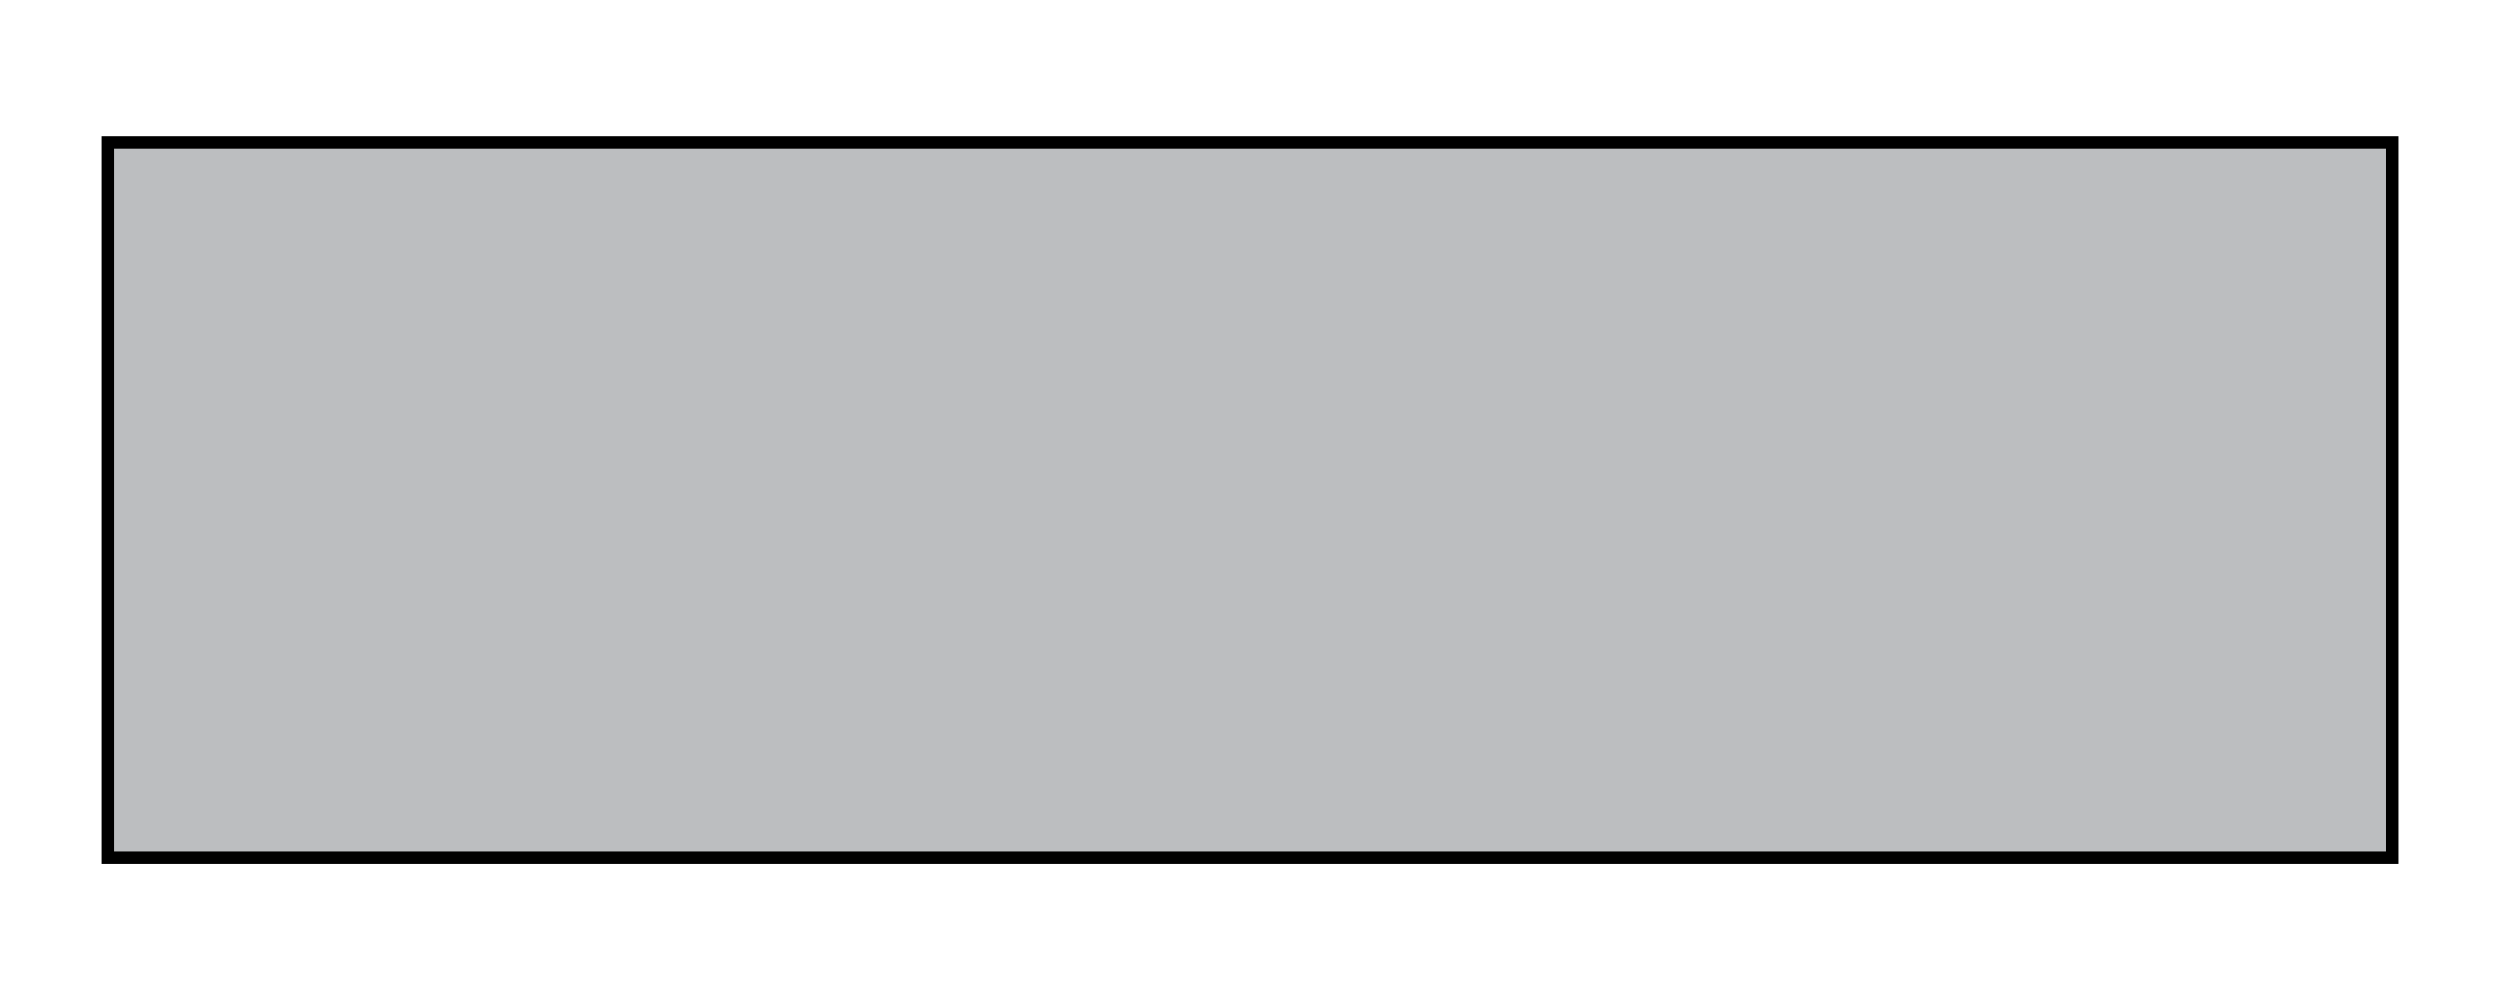
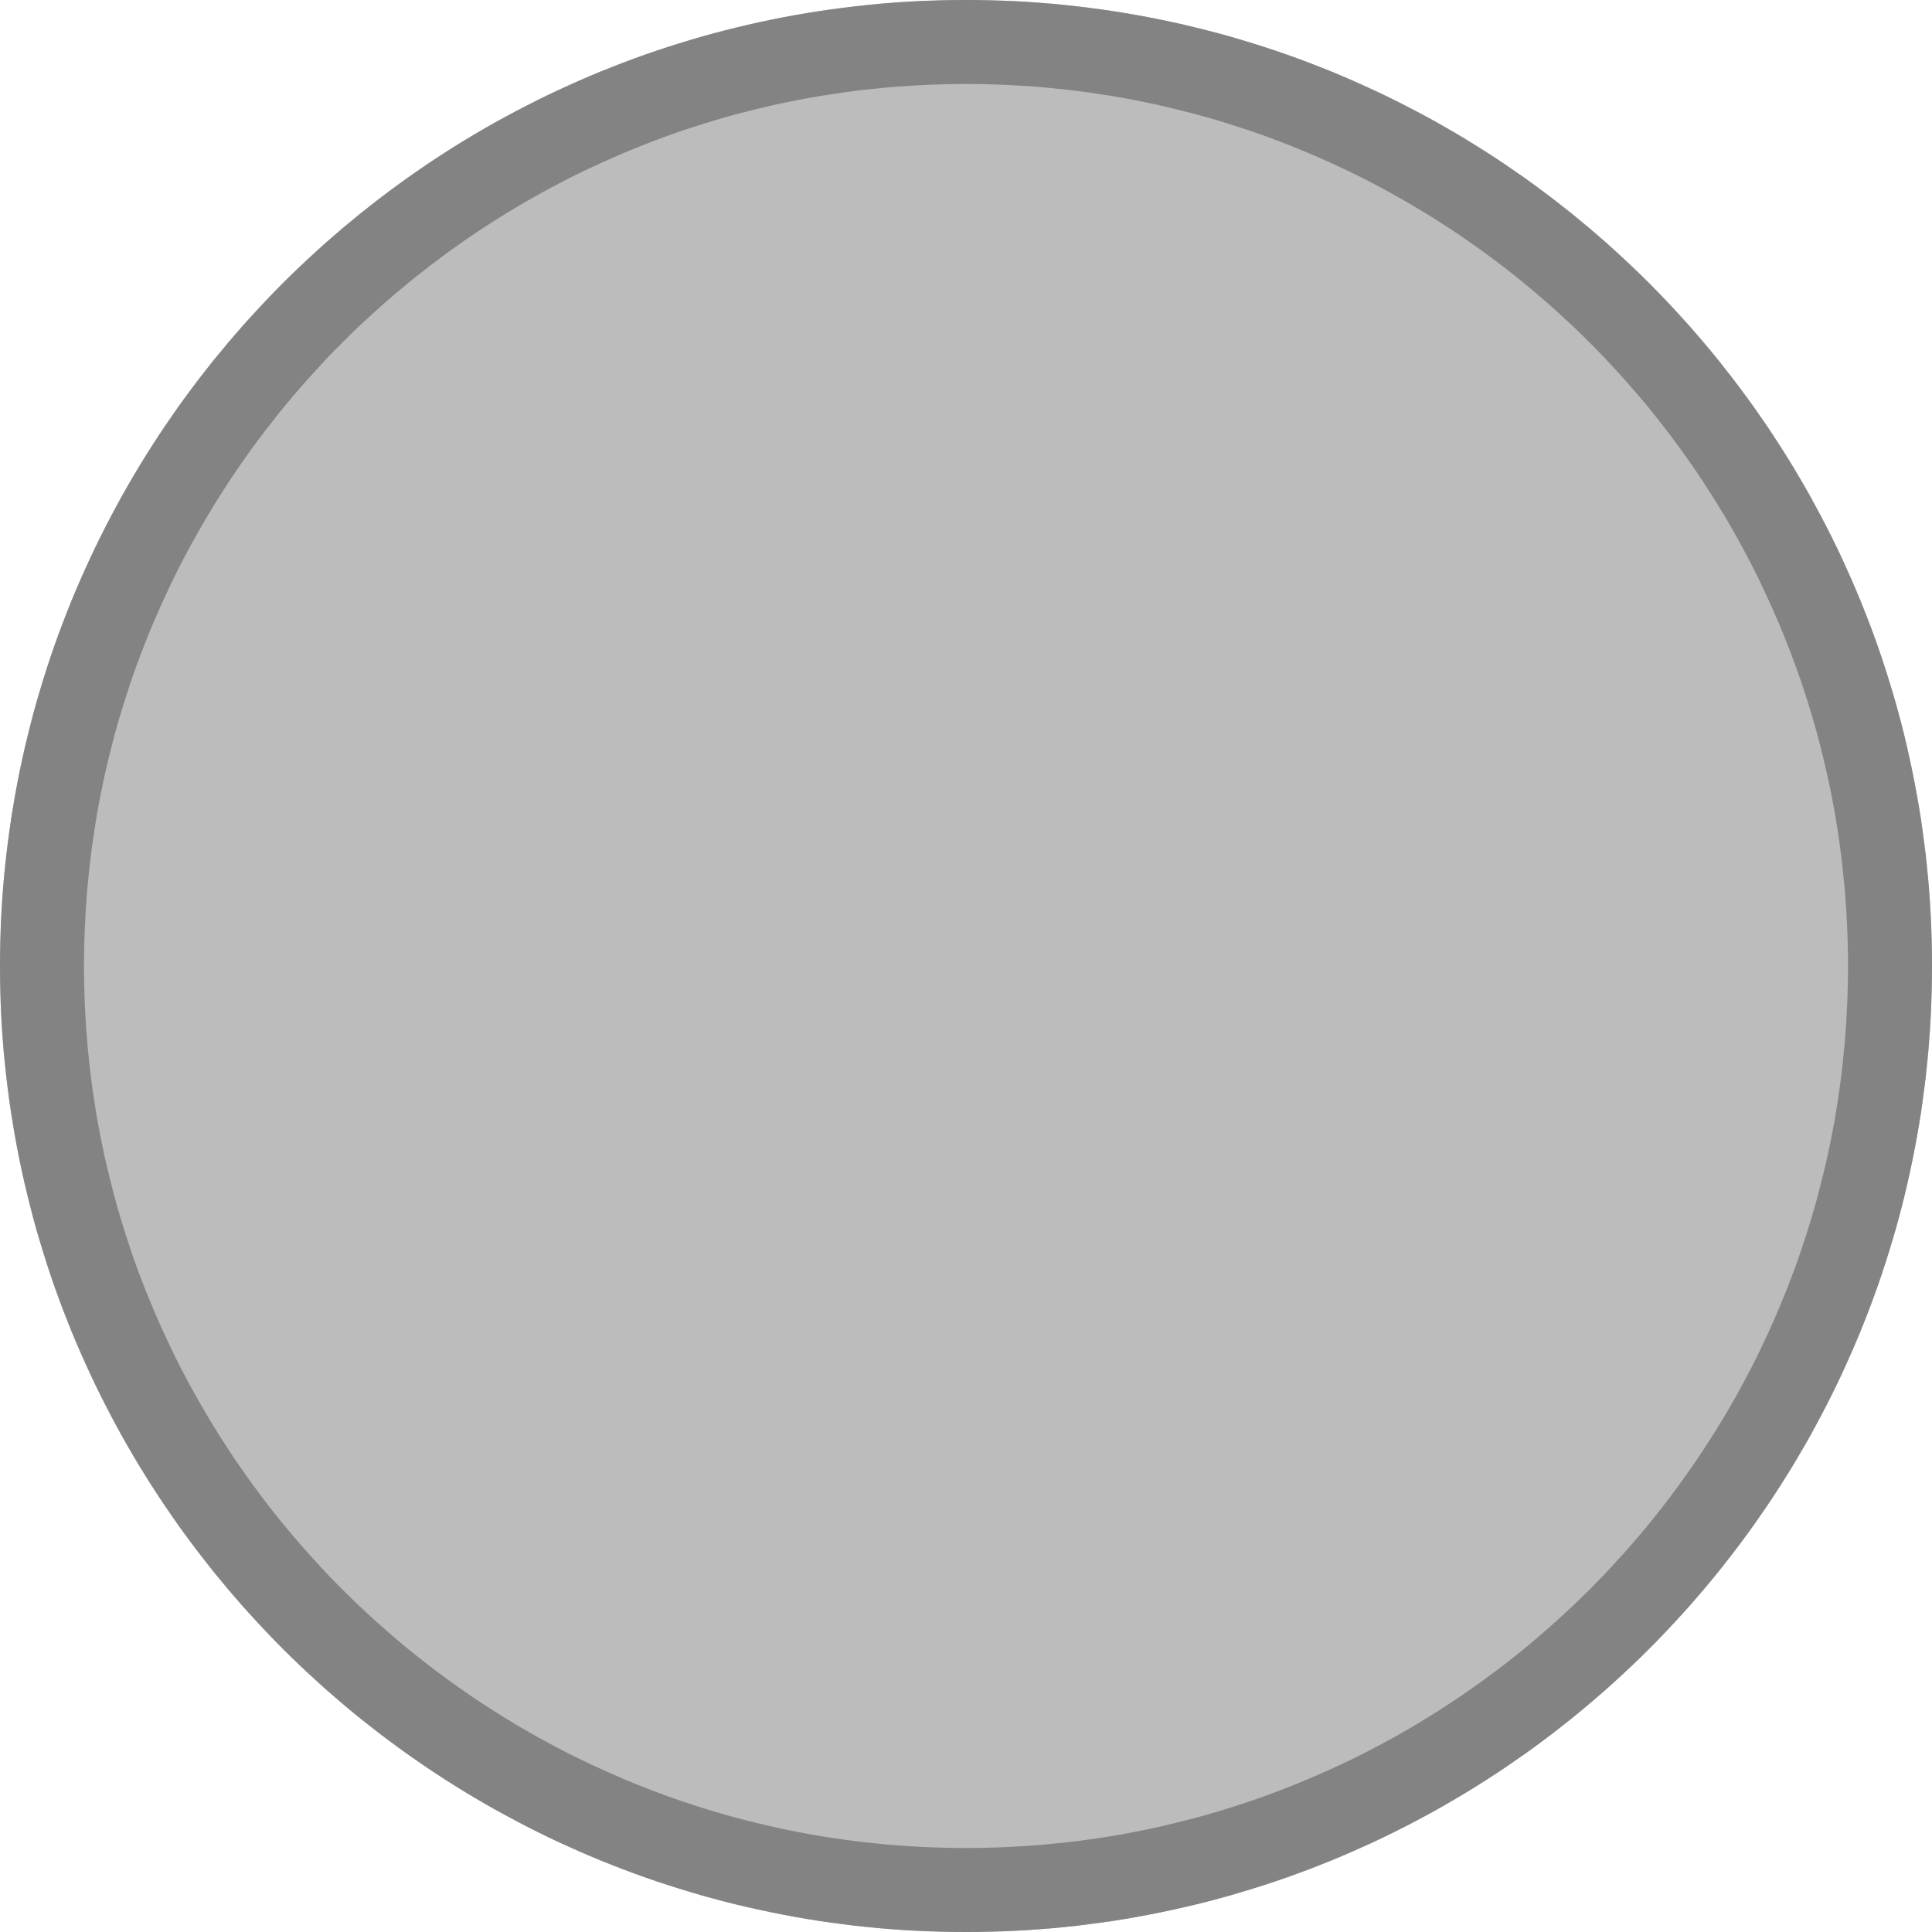
- <svg xmlns="http://www.w3.org/2000/svg" version="1.1" x="0px" y="0px" width="56.69px" height="22.68px" viewBox="0 0 56.69 22.68" enable-background="new 0 0 56.69 22.68" xml:space="preserve">
-   <g id="Layer_1">
-     <rect x="2.445" y="3.23" fill="#BCBEC0" stroke="#000000" stroke-width="0.283" stroke-miterlimit="10" width="51.801" height="16.219" />
-     <path fill="#E6E7E8" stroke="#000000" stroke-width="0.283" stroke-miterlimit="10" d="M23.284,19.056" />
-     <path fill="#E6E7E8" stroke="#000000" stroke-width="0.283" stroke-miterlimit="10" d="M19.906,3.23" />
+ <svg xmlns="http://www.w3.org/2000/svg" width="100%" height="100%" viewBox="0 0 22 22" version="1.1" xml:space="preserve" style="fill-rule:evenodd;clip-rule:evenodd;stroke-linejoin:round;stroke-miterlimit:1.414;">
+   <g id="Calque1">
+     <circle cx="11" cy="11" r="11" style="fill:#bcbcbc;" />
+     <path d="M11,22l-0.142,-0.001l-0.142,-0.003l-0.141,-0.004l-0.141,-0.006l-0.14,-0.008l-0.14,-0.01l-0.139,-0.011l-0.139,-0.014l-0.139,-0.014l-0.137,-0.018l-0.138,-0.018l-0.136,-0.019l-0.136,-0.022l-0.136,-0.024l-0.135,-0.025l-0.135,-0.027l-0.133,-0.028l-0.134,-0.03l-0.133,-0.031l-0.132,-0.033l-0.131,-0.035l-0.131,-0.036l-0.13,-0.039l-0.129,-0.039l-0.129,-0.041l-0.128,-0.042l-0.128,-0.044l-0.127,-0.046l-0.126,-0.047l-0.124,-0.049l-0.125,-0.049l-0.124,-0.052l-0.123,-0.053l-0.122,-0.055l-0.122,-0.055l-0.12,-0.057l-0.12,-0.059l-0.119,-0.06l-0.118,-0.062l-0.117,-0.063l-0.117,-0.063l-0.115,-0.066l-0.115,-0.067l-0.114,-0.068l-0.113,-0.07l-0.112,-0.071l-0.111,-0.072l-0.11,-0.073l-0.109,-0.076l-0.109,-0.075l-0.107,-0.078l-0.107,-0.079l-0.105,-0.079l-0.104,-0.082l-0.104,-0.081l-0.102,-0.084l-0.102,-0.085l-0.1,-0.086l-0.099,-0.086l-0.098,-0.089l-0.098,-0.09l-0.096,-0.09l-0.095,-0.091l-0.094,-0.093l-0.093,-0.094l-0.091,-0.095l-0.09,-0.096l-0.09,-0.098l-0.089,-0.098l-0.086,-0.099l-0.086,-0.1l-0.084,-0.102l-0.085,-0.102l-0.081,-0.104l-0.082,-0.104l-0.079,-0.105l-0.079,-0.106l-0.078,-0.108l-0.075,-0.109l-0.076,-0.109l-0.073,-0.11l-0.072,-0.111l-0.071,-0.112l-0.07,-0.113l-0.068,-0.114l-0.067,-0.115l-0.066,-0.115l-0.063,-0.116l-0.063,-0.118l-0.061,-0.118l-0.061,-0.119l-0.059,-0.12l-0.056,-0.12l-0.056,-0.122l-0.055,-0.122l-0.053,-0.123l-0.052,-0.124l-0.049,-0.124l-0.049,-0.125l-0.047,-0.126l-0.046,-0.127l-0.044,-0.128l-0.042,-0.128l-0.041,-0.129l-0.039,-0.129l-0.039,-0.13l-0.036,-0.131l-0.034,-0.131l-0.033,-0.132l-0.032,-0.133l-0.03,-0.134l-0.028,-0.133l-0.027,-0.135l-0.025,-0.135l-0.023,-0.136l-0.022,-0.136l-0.02,-0.136l-0.018,-0.138l-0.017,-0.137l-0.015,-0.139l-0.014,-0.139l-0.011,-0.139l-0.01,-0.14l-0.008,-0.14l-0.006,-0.141l-0.004,-0.141l-0.003,-0.142l-0.001,-0.142l0.001,-0.142l0.003,-0.142l0.004,-0.141l0.006,-0.141l0.008,-0.14l0.01,-0.14l0.011,-0.139l0.014,-0.139l0.015,-0.139l0.017,-0.137l0.018,-0.138l0.02,-0.136l0.022,-0.136l0.023,-0.136l0.025,-0.135l0.027,-0.135l0.028,-0.133l0.03,-0.134l0.032,-0.133l0.033,-0.132l0.034,-0.131l0.036,-0.131l0.039,-0.13l0.039,-0.129l0.041,-0.129l0.042,-0.128l0.044,-0.128l0.046,-0.127l0.047,-0.126l0.049,-0.124l0.049,-0.125l0.052,-0.124l0.053,-0.123l0.055,-0.122l0.056,-0.122l0.056,-0.12l0.059,-0.12l0.061,-0.119l0.061,-0.118l0.063,-0.117l0.063,-0.117l0.066,-0.115l0.067,-0.115l0.068,-0.114l0.07,-0.113l0.071,-0.112l0.072,-0.111l0.073,-0.11l0.076,-0.109l0.075,-0.109l0.078,-0.107l0.079,-0.107l0.079,-0.105l0.082,-0.104l0.081,-0.104l0.085,-0.102l0.084,-0.102l0.086,-0.1l0.086,-0.099l0.089,-0.098l0.09,-0.098l0.09,-0.096l0.091,-0.095l0.093,-0.094l0.094,-0.093l0.095,-0.091l0.096,-0.09l0.098,-0.09l0.098,-0.089l0.099,-0.086l0.1,-0.086l0.102,-0.084l0.102,-0.085l0.104,-0.081l0.104,-0.082l0.105,-0.079l0.107,-0.079l0.107,-0.078l0.109,-0.075l0.109,-0.076l0.11,-0.073l0.111,-0.072l0.112,-0.071l0.113,-0.07l0.114,-0.068l0.115,-0.067l0.115,-0.066l0.117,-0.063l0.117,-0.063l0.118,-0.061l0.119,-0.061l0.12,-0.059l0.12,-0.056l0.122,-0.056l0.122,-0.055l0.123,-0.053l0.124,-0.052l0.125,-0.049l0.124,-0.049l0.126,-0.047l0.127,-0.046l0.128,-0.044l0.128,-0.042l0.129,-0.041l0.129,-0.039l0.13,-0.039l0.131,-0.036l0.131,-0.034l0.132,-0.033l0.133,-0.032l0.134,-0.03l0.133,-0.028l0.135,-0.027l0.135,-0.025l0.136,-0.023l0.136,-0.022l0.136,-0.02l0.138,-0.018l0.137,-0.017l0.139,-0.015l0.139,-0.014l0.139,-0.011l0.14,-0.01l0.14,-0.008l0.141,-0.006l0.141,-0.004l0.142,-0.003l0.142,-0.001l0.142,0.001l0.142,0.003l0.141,0.004l0.141,0.006l0.14,0.008l0.14,0.01l0.139,0.011l0.139,0.014l0.139,0.015l0.137,0.017l0.138,0.018l0.136,0.02l0.136,0.022l0.136,0.023l0.135,0.025l0.135,0.027l0.133,0.028l0.134,0.03l0.133,0.032l0.132,0.033l0.131,0.034l0.131,0.036l0.13,0.039l0.129,0.039l0.129,0.041l0.128,0.042l0.128,0.044l0.127,0.046l0.126,0.047l0.125,0.049l0.124,0.049l0.124,0.052l0.123,0.053l0.122,0.055l0.122,0.056l0.12,0.056l0.12,0.059l0.119,0.061l0.118,0.061l0.118,0.063l0.116,0.063l0.115,0.066l0.115,0.067l0.114,0.068l0.113,0.07l0.112,0.071l0.111,0.072l0.11,0.073l0.109,0.076l0.109,0.075l0.108,0.078l0.106,0.079l0.105,0.079l0.104,0.082l0.104,0.081l0.102,0.085l0.102,0.084l0.1,0.086l0.099,0.086l0.098,0.089l0.098,0.09l0.096,0.09l0.095,0.091l0.094,0.093l0.093,0.094l0.091,0.095l0.09,0.096l0.09,0.098l0.089,0.098l0.086,0.099l0.086,0.1l0.085,0.102l0.084,0.102l0.081,0.104l0.082,0.104l0.079,0.105l0.079,0.107l0.078,0.107l0.075,0.109l0.076,0.109l0.073,0.11l0.072,0.111l0.071,0.112l0.07,0.113l0.068,0.114l0.067,0.115l0.066,0.115l0.063,0.117l0.063,0.117l0.062,0.118l0.06,0.119l0.059,0.12l0.057,0.12l0.055,0.122l0.055,0.122l0.053,0.123l0.052,0.124l0.049,0.125l0.049,0.124l0.047,0.126l0.046,0.127l0.044,0.128l0.042,0.128l0.041,0.129l0.039,0.129l0.039,0.13l0.036,0.131l0.035,0.131l0.033,0.132l0.031,0.133l0.03,0.134l0.028,0.133l0.027,0.135l0.025,0.135l0.024,0.136l0.022,0.136l0.019,0.136l0.018,0.138l0.018,0.137l0.014,0.139l0.014,0.139l0.011,0.139l0.01,0.14l0.008,0.14l0.006,0.141l0.004,0.141l0.003,0.142l0.001,0.142l-0.001,0.142l-0.003,0.142l-0.004,0.141l-0.006,0.141l-0.008,0.14l-0.01,0.14l-0.011,0.139l-0.014,0.139l-0.014,0.139l-0.018,0.137l-0.018,0.138l-0.019,0.136l-0.022,0.136l-0.024,0.136l-0.025,0.135l-0.027,0.135l-0.028,0.133l-0.03,0.134l-0.031,0.133l-0.033,0.132l-0.035,0.131l-0.036,0.131l-0.039,0.13l-0.039,0.129l-0.041,0.129l-0.042,0.128l-0.044,0.128l-0.046,0.127l-0.047,0.126l-0.049,0.125l-0.049,0.124l-0.052,0.124l-0.053,0.123l-0.055,0.122l-0.055,0.122l-0.057,0.12l-0.059,0.12l-0.06,0.119l-0.062,0.118l-0.063,0.118l-0.063,0.116l-0.066,0.115l-0.067,0.115l-0.068,0.114l-0.07,0.113l-0.071,0.112l-0.072,0.111l-0.073,0.11l-0.076,0.109l-0.075,0.109l-0.078,0.108l-0.079,0.106l-0.079,0.105l-0.082,0.104l-0.081,0.104l-0.084,0.102l-0.085,0.102l-0.086,0.1l-0.086,0.099l-0.089,0.098l-0.09,0.098l-0.09,0.096l-0.091,0.095l-0.093,0.094l-0.094,0.093l-0.095,0.091l-0.096,0.09l-0.098,0.09l-0.098,0.089l-0.099,0.086l-0.1,0.086l-0.102,0.085l-0.102,0.084l-0.104,0.081l-0.104,0.082l-0.105,0.079l-0.106,0.079l-0.108,0.078l-0.109,0.075l-0.109,0.076l-0.11,0.073l-0.111,0.072l-0.112,0.071l-0.113,0.07l-0.114,0.068l-0.115,0.067l-0.115,0.066l-0.116,0.063l-0.118,0.063l-0.118,0.062l-0.119,0.06l-0.12,0.059l-0.12,0.057l-0.122,0.055l-0.122,0.055l-0.123,0.053l-0.124,0.052l-0.124,0.049l-0.125,0.049l-0.126,0.047l-0.127,0.046l-0.128,0.044l-0.128,0.042l-0.129,0.041l-0.129,0.039l-0.13,0.039l-0.131,0.036l-0.131,0.035l-0.132,0.033l-0.133,0.031l-0.134,0.03l-0.133,0.028l-0.135,0.027l-0.135,0.025l-0.136,0.024l-0.136,0.022l-0.136,0.019l-0.138,0.018l-0.137,0.018l-0.139,0.014l-0.139,0.014l-0.139,0.011l-0.14,0.01l-0.14,0.008l-0.141,0.006l-0.141,0.004l-0.142,0.003l-0.142,0.001ZM11,21.044l0.13,-0.001l0.129,-0.003l0.13,-0.004l0.128,-0.006l0.128,-0.007l0.128,-0.009l0.127,-0.01l0.127,-0.013l0.126,-0.013l0.126,-0.015l0.126,-0.017l0.125,-0.018l0.124,-0.02l0.124,-0.021l0.123,-0.023l0.123,-0.024l0.122,-0.026l0.122,-0.028l0.121,-0.029l0.12,-0.03l0.12,-0.031l0.119,-0.033l0.119,-0.035l0.118,-0.036l0.118,-0.038l0.117,-0.038l0.116,-0.04l0.116,-0.042l0.114,-0.043l0.114,-0.044l0.114,-0.046l0.113,-0.047l0.113,-0.049l0.111,-0.049l0.11,-0.051l0.111,-0.052l0.109,-0.053l0.109,-0.055l0.107,-0.056l0.108,-0.058l0.106,-0.058l0.105,-0.06l0.106,-0.061l0.103,-0.063l0.103,-0.063l0.102,-0.065l0.102,-0.066l0.101,-0.067l0.1,-0.069l0.098,-0.069l0.098,-0.07l0.098,-0.073l0.096,-0.072l0.096,-0.075l0.094,-0.074l0.093,-0.076l0.093,-0.078l0.092,-0.079l0.09,-0.079l0.09,-0.081l0.089,-0.082l0.088,-0.082l0.087,-0.084l0.086,-0.084l0.084,-0.086l0.084,-0.087l0.082,-0.088l0.082,-0.089l0.081,-0.09l0.079,-0.09l0.079,-0.092l0.078,-0.093l0.076,-0.093l0.074,-0.094l0.075,-0.096l0.072,-0.096l0.073,-0.098l0.07,-0.098l0.069,-0.098l0.069,-0.1l0.067,-0.101l0.066,-0.102l0.065,-0.102l0.063,-0.103l0.063,-0.103l0.061,-0.106l0.06,-0.105l0.058,-0.106l0.058,-0.108l0.056,-0.107l0.055,-0.109l0.053,-0.109l0.052,-0.111l0.051,-0.11l0.049,-0.111l0.049,-0.113l0.047,-0.113l0.046,-0.114l0.044,-0.114l0.043,-0.114l0.042,-0.116l0.04,-0.116l0.038,-0.117l0.038,-0.118l0.036,-0.118l0.035,-0.119l0.033,-0.119l0.031,-0.12l0.03,-0.12l0.029,-0.121l0.028,-0.122l0.026,-0.122l0.024,-0.123l0.023,-0.123l0.021,-0.124l0.02,-0.124l0.018,-0.125l0.017,-0.126l0.015,-0.126l0.013,-0.126l0.013,-0.127l0.01,-0.127l0.009,-0.128l0.007,-0.128l0.006,-0.128l0.004,-0.13l0.003,-0.129l0.001,-0.13l-0.001,-0.13l-0.003,-0.129l-0.004,-0.13l-0.006,-0.128l-0.007,-0.128l-0.009,-0.128l-0.01,-0.127l-0.013,-0.127l-0.013,-0.126l-0.015,-0.126l-0.017,-0.126l-0.018,-0.125l-0.02,-0.124l-0.021,-0.124l-0.023,-0.123l-0.024,-0.123l-0.026,-0.122l-0.028,-0.122l-0.029,-0.121l-0.03,-0.12l-0.031,-0.12l-0.033,-0.119l-0.035,-0.119l-0.036,-0.118l-0.038,-0.118l-0.038,-0.117l-0.04,-0.116l-0.042,-0.116l-0.043,-0.114l-0.044,-0.114l-0.046,-0.114l-0.047,-0.113l-0.049,-0.113l-0.049,-0.11l-0.051,-0.111l-0.052,-0.111l-0.053,-0.109l-0.055,-0.109l-0.056,-0.107l-0.058,-0.108l-0.058,-0.106l-0.06,-0.105l-0.061,-0.106l-0.063,-0.103l-0.063,-0.103l-0.065,-0.102l-0.066,-0.102l-0.067,-0.101l-0.069,-0.1l-0.069,-0.098l-0.07,-0.098l-0.073,-0.098l-0.072,-0.096l-0.075,-0.095l-0.074,-0.095l-0.076,-0.093l-0.078,-0.093l-0.079,-0.092l-0.079,-0.09l-0.081,-0.09l-0.082,-0.089l-0.082,-0.088l-0.084,-0.087l-0.084,-0.085l-0.086,-0.085l-0.087,-0.084l-0.088,-0.082l-0.089,-0.082l-0.09,-0.081l-0.09,-0.079l-0.092,-0.079l-0.093,-0.077l-0.093,-0.077l-0.094,-0.074l-0.096,-0.075l-0.096,-0.072l-0.098,-0.073l-0.098,-0.07l-0.098,-0.069l-0.1,-0.069l-0.101,-0.067l-0.102,-0.066l-0.102,-0.065l-0.103,-0.063l-0.103,-0.062l-0.106,-0.062l-0.105,-0.059l-0.106,-0.059l-0.108,-0.058l-0.107,-0.056l-0.109,-0.055l-0.109,-0.053l-0.111,-0.052l-0.11,-0.051l-0.111,-0.049l-0.113,-0.049l-0.113,-0.047l-0.114,-0.046l-0.114,-0.044l-0.114,-0.043l-0.116,-0.042l-0.116,-0.04l-0.117,-0.038l-0.118,-0.038l-0.118,-0.036l-0.119,-0.035l-0.119,-0.033l-0.12,-0.031l-0.12,-0.03l-0.121,-0.029l-0.122,-0.028l-0.122,-0.025l-0.123,-0.025l-0.123,-0.023l-0.124,-0.021l-0.124,-0.019l-0.125,-0.019l-0.126,-0.017l-0.126,-0.015l-0.126,-0.013l-0.127,-0.013l-0.127,-0.01l-0.128,-0.009l-0.128,-0.007l-0.128,-0.006l-0.13,-0.004l-0.129,-0.003l-0.13,-0.001l-0.13,0.001l-0.129,0.003l-0.13,0.004l-0.128,0.006l-0.128,0.007l-0.128,0.009l-0.127,0.01l-0.127,0.013l-0.126,0.013l-0.126,0.015l-0.126,0.017l-0.125,0.019l-0.124,0.019l-0.124,0.021l-0.123,0.023l-0.123,0.025l-0.122,0.025l-0.122,0.028l-0.121,0.029l-0.12,0.03l-0.12,0.031l-0.119,0.033l-0.119,0.035l-0.118,0.036l-0.118,0.038l-0.117,0.038l-0.116,0.04l-0.116,0.042l-0.114,0.043l-0.114,0.044l-0.114,0.046l-0.113,0.047l-0.113,0.049l-0.11,0.049l-0.111,0.051l-0.111,0.052l-0.109,0.053l-0.109,0.055l-0.107,0.056l-0.108,0.058l-0.106,0.059l-0.105,0.059l-0.106,0.062l-0.103,0.062l-0.103,0.063l-0.102,0.065l-0.102,0.066l-0.101,0.067l-0.1,0.069l-0.098,0.069l-0.098,0.07l-0.098,0.073l-0.096,0.072l-0.095,0.075l-0.095,0.074l-0.093,0.077l-0.093,0.077l-0.092,0.079l-0.09,0.079l-0.09,0.081l-0.089,0.082l-0.088,0.082l-0.087,0.084l-0.085,0.085l-0.085,0.085l-0.084,0.087l-0.082,0.088l-0.082,0.089l-0.081,0.09l-0.079,0.09l-0.079,0.092l-0.077,0.093l-0.077,0.093l-0.074,0.095l-0.075,0.095l-0.072,0.096l-0.073,0.098l-0.07,0.098l-0.069,0.098l-0.069,0.1l-0.067,0.101l-0.066,0.102l-0.065,0.102l-0.063,0.103l-0.062,0.103l-0.062,0.106l-0.059,0.105l-0.059,0.106l-0.058,0.108l-0.056,0.107l-0.055,0.109l-0.053,0.109l-0.052,0.111l-0.051,0.111l-0.049,0.11l-0.049,0.113l-0.047,0.113l-0.046,0.114l-0.044,0.114l-0.043,0.114l-0.042,0.116l-0.04,0.116l-0.038,0.117l-0.038,0.118l-0.036,0.118l-0.035,0.119l-0.033,0.119l-0.031,0.12l-0.03,0.12l-0.029,0.121l-0.028,0.122l-0.025,0.122l-0.025,0.123l-0.023,0.123l-0.021,0.124l-0.019,0.124l-0.019,0.125l-0.017,0.126l-0.015,0.126l-0.013,0.126l-0.013,0.127l-0.01,0.127l-0.009,0.128l-0.007,0.128l-0.006,0.128l-0.004,0.13l-0.003,0.129l-0.001,0.13l0.001,0.13l0.003,0.129l0.004,0.13l0.006,0.128l0.007,0.128l0.009,0.128l0.01,0.127l0.013,0.127l0.013,0.126l0.015,0.126l0.017,0.126l0.019,0.125l0.019,0.124l0.021,0.124l0.023,0.123l0.025,0.123l0.025,0.122l0.028,0.122l0.029,0.121l0.03,0.12l0.031,0.12l0.033,0.119l0.035,0.119l0.036,0.118l0.038,0.118l0.038,0.117l0.04,0.116l0.042,0.116l0.043,0.114l0.044,0.114l0.046,0.114l0.047,0.113l0.049,0.113l0.049,0.111l0.051,0.11l0.052,0.111l0.053,0.109l0.055,0.109l0.056,0.107l0.058,0.108l0.059,0.106l0.059,0.105l0.062,0.106l0.062,0.103l0.063,0.103l0.065,0.102l0.066,0.102l0.067,0.101l0.069,0.1l0.069,0.098l0.07,0.098l0.073,0.098l0.072,0.096l0.075,0.096l0.074,0.094l0.077,0.093l0.077,0.093l0.079,0.092l0.079,0.09l0.081,0.09l0.082,0.089l0.082,0.088l0.084,0.087l0.085,0.086l0.085,0.084l0.087,0.084l0.088,0.082l0.089,0.082l0.09,0.081l0.09,0.079l0.092,0.079l0.093,0.078l0.093,0.076l0.095,0.074l0.095,0.075l0.096,0.072l0.098,0.073l0.098,0.07l0.098,0.069l0.1,0.069l0.101,0.067l0.102,0.066l0.102,0.065l0.103,0.063l0.103,0.063l0.106,0.061l0.105,0.06l0.106,0.058l0.108,0.058l0.107,0.056l0.109,0.055l0.109,0.053l0.111,0.052l0.111,0.051l0.11,0.049l0.113,0.049l0.113,0.047l0.114,0.046l0.114,0.044l0.114,0.043l0.116,0.042l0.116,0.04l0.117,0.038l0.118,0.038l0.118,0.036l0.119,0.035l0.119,0.033l0.12,0.031l0.12,0.03l0.121,0.029l0.122,0.028l0.122,0.026l0.123,0.024l0.123,0.023l0.124,0.021l0.124,0.02l0.125,0.018l0.126,0.017l0.126,0.015l0.126,0.013l0.127,0.013l0.127,0.01l0.128,0.009l0.128,0.007l0.128,0.006l0.13,0.004l0.129,0.003l0.13,0.001Z" style="fill:#838383;" />
  </g>
-   <g id="Layer_3">
- </g>
</svg>
